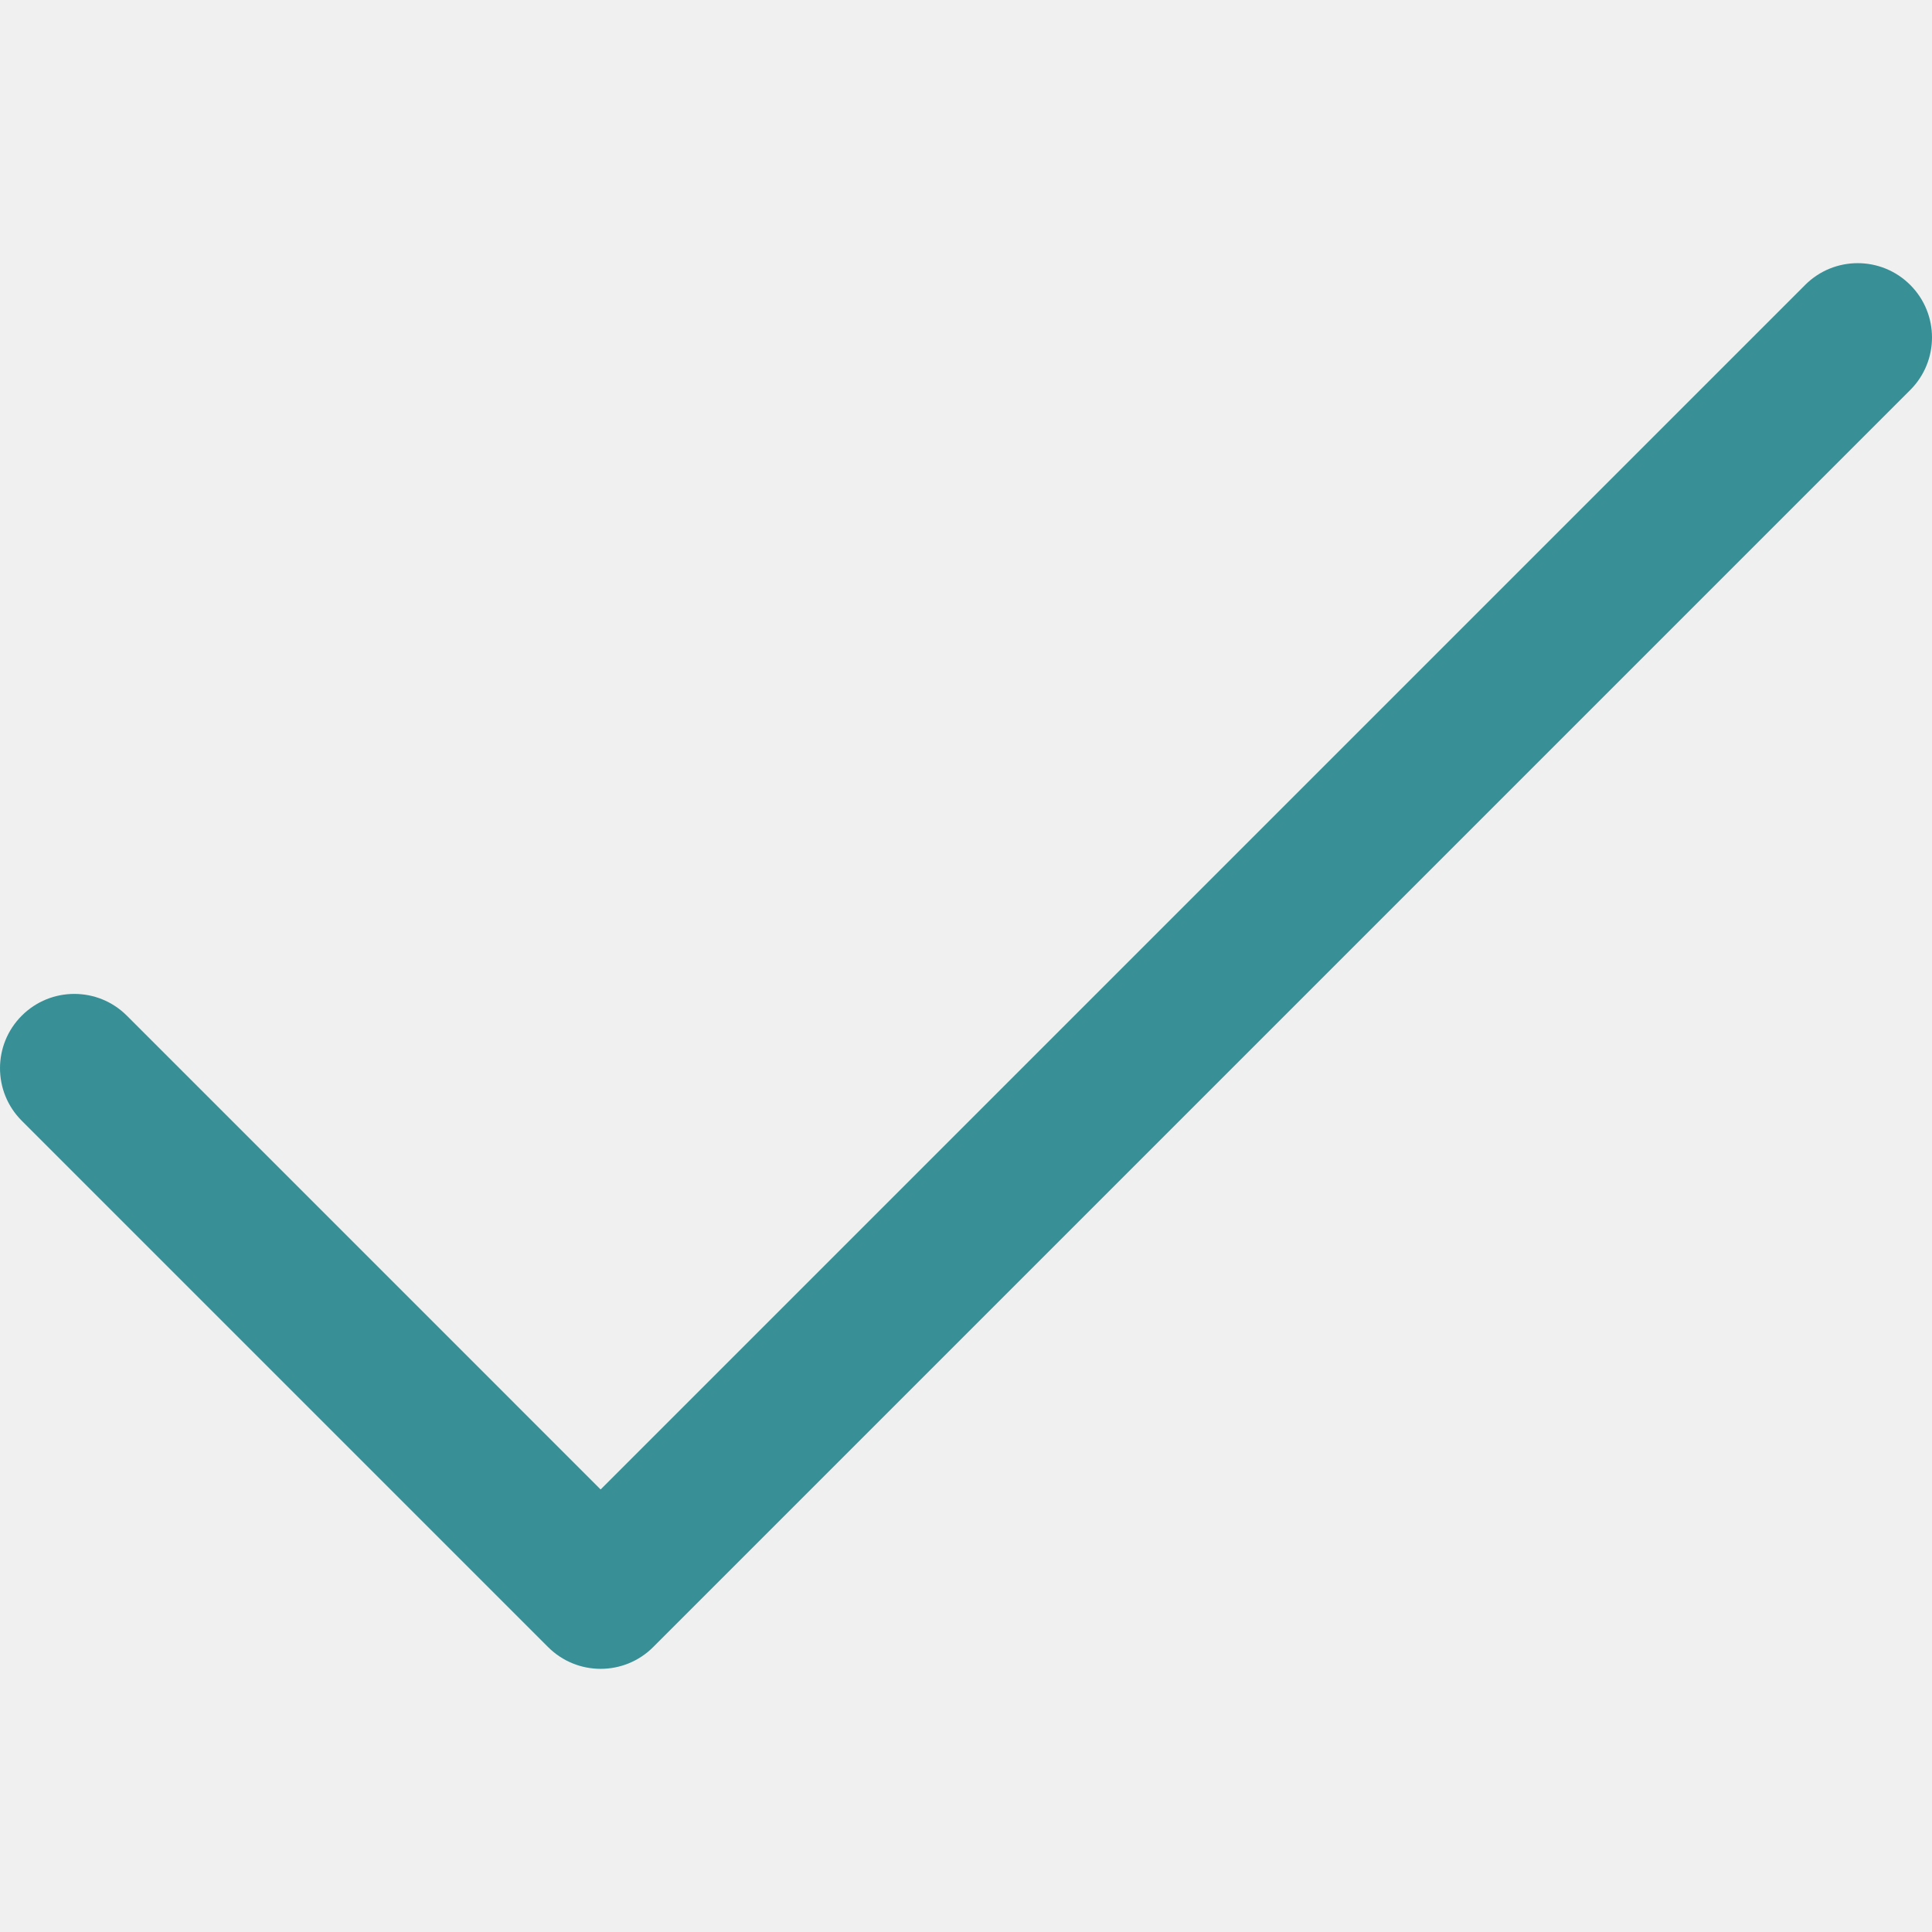
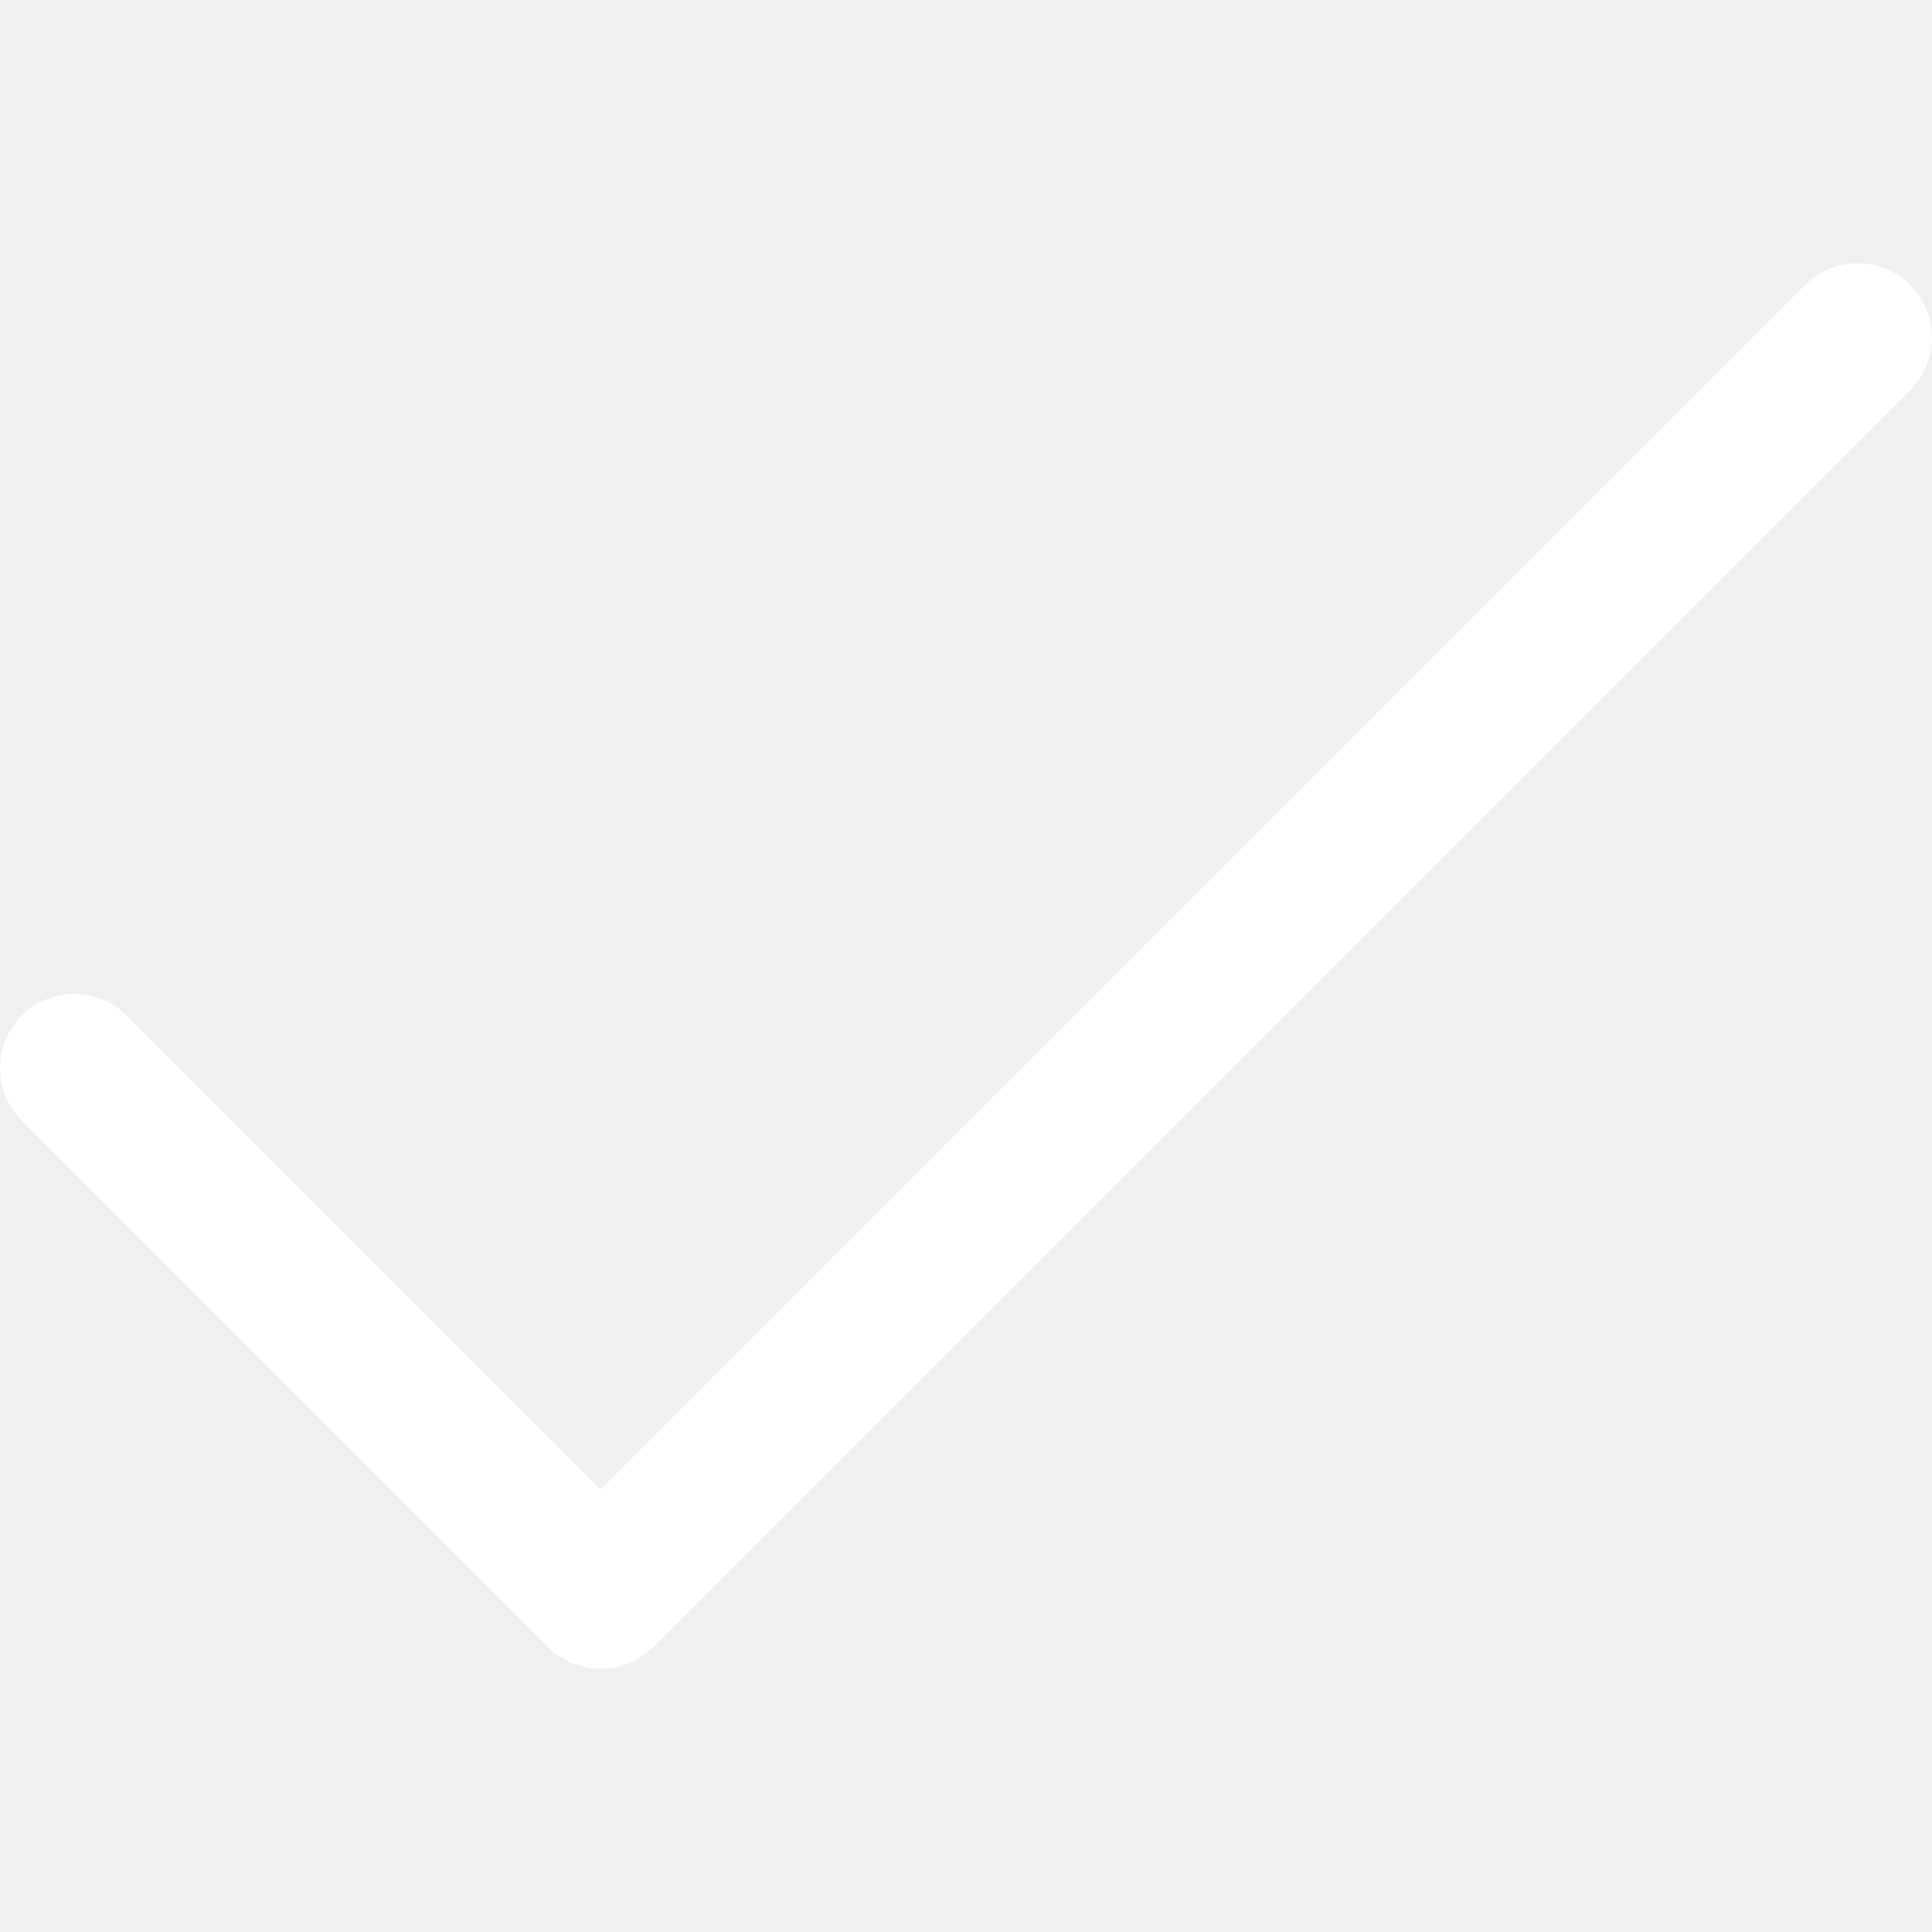
- <svg xmlns="http://www.w3.org/2000/svg" version="1.1" id="Layer_1" x="0px" y="0px" viewBox="0 0 511.999 511.999" stroke="none" fill="#389096" style="enable-background:new 0 0 511.999 511.999;" xml:space="preserve">
+ <svg xmlns="http://www.w3.org/2000/svg" version="1.1" id="Layer_1" x="0px" y="0px" viewBox="0 0 511.999 511.999" stroke="none" fill="#fff" style="enable-background:new 0 0 511.999 511.999;" xml:space="preserve">
  <g>
    <g>
      <path d="M506.231,75.508c-7.689-7.69-20.158-7.69-27.849,0l-319.21,319.211L33.617,269.163c-7.689-7.691-20.158-7.691-27.849,0    c-7.69,7.69-7.69,20.158,0,27.849l139.481,139.481c7.687,7.687,20.16,7.689,27.849,0l333.133-333.136    C513.921,95.666,513.921,83.198,506.231,75.508z" />
    </g>
  </g>
</svg>
